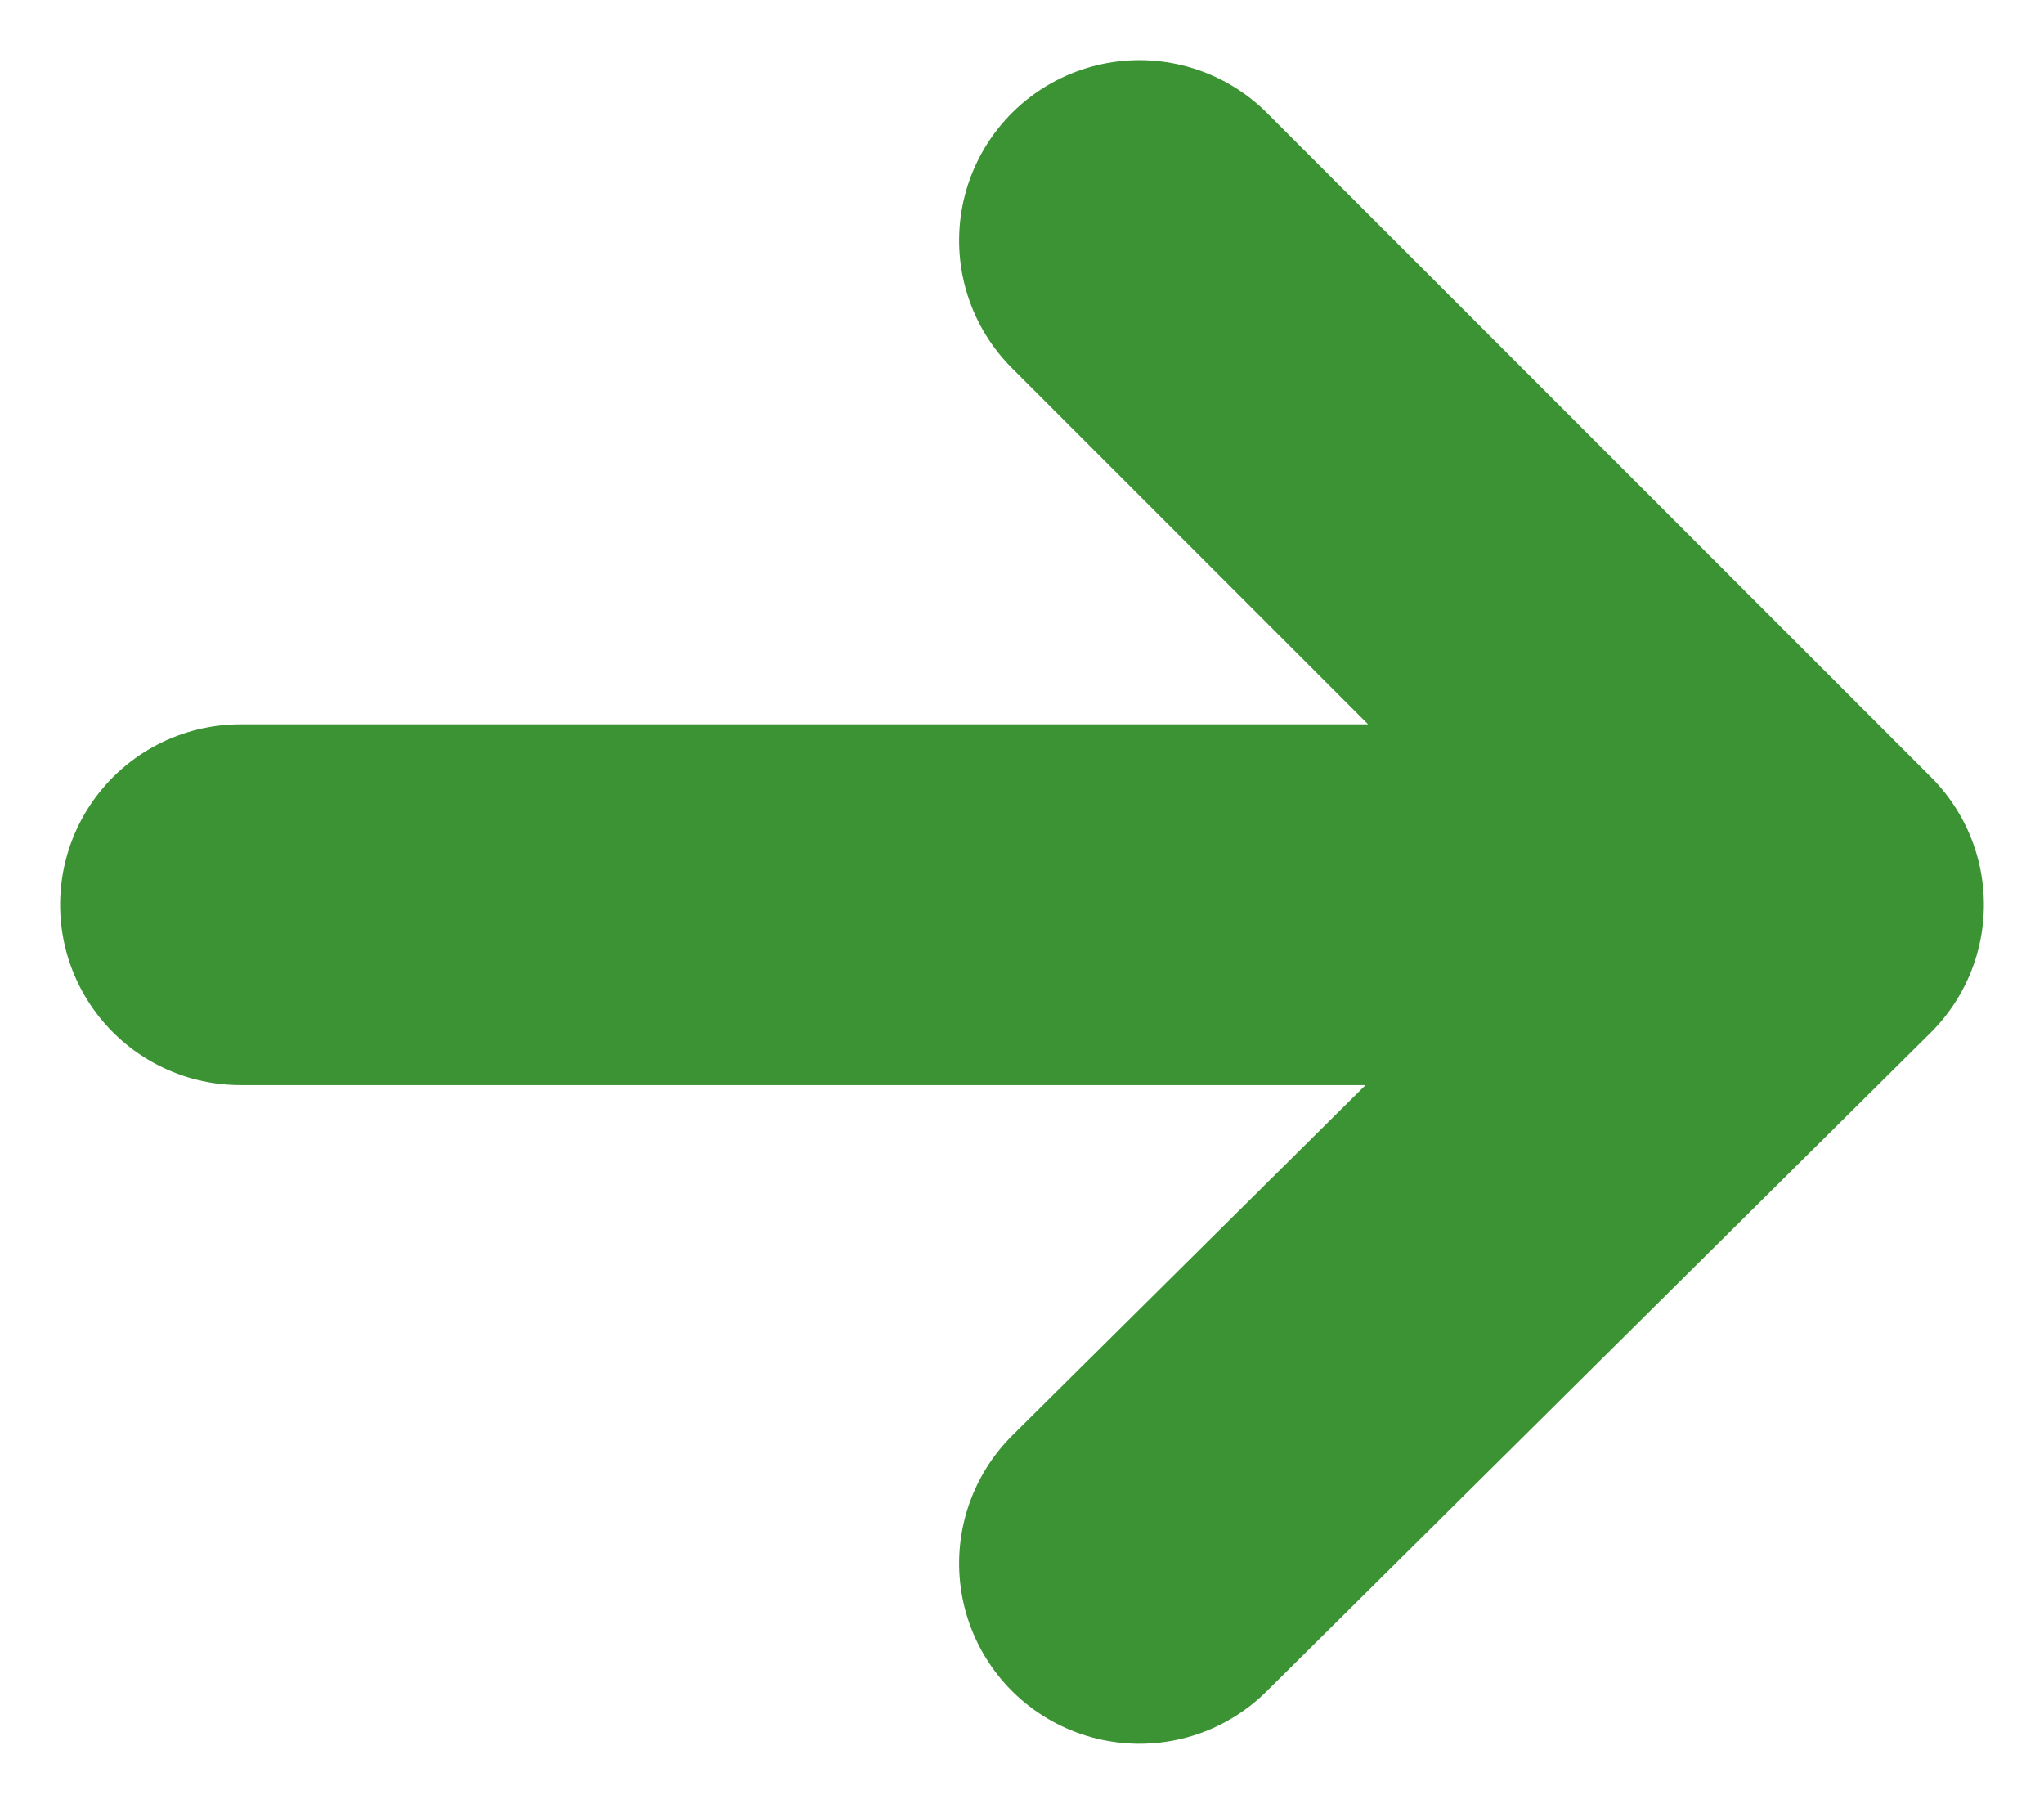
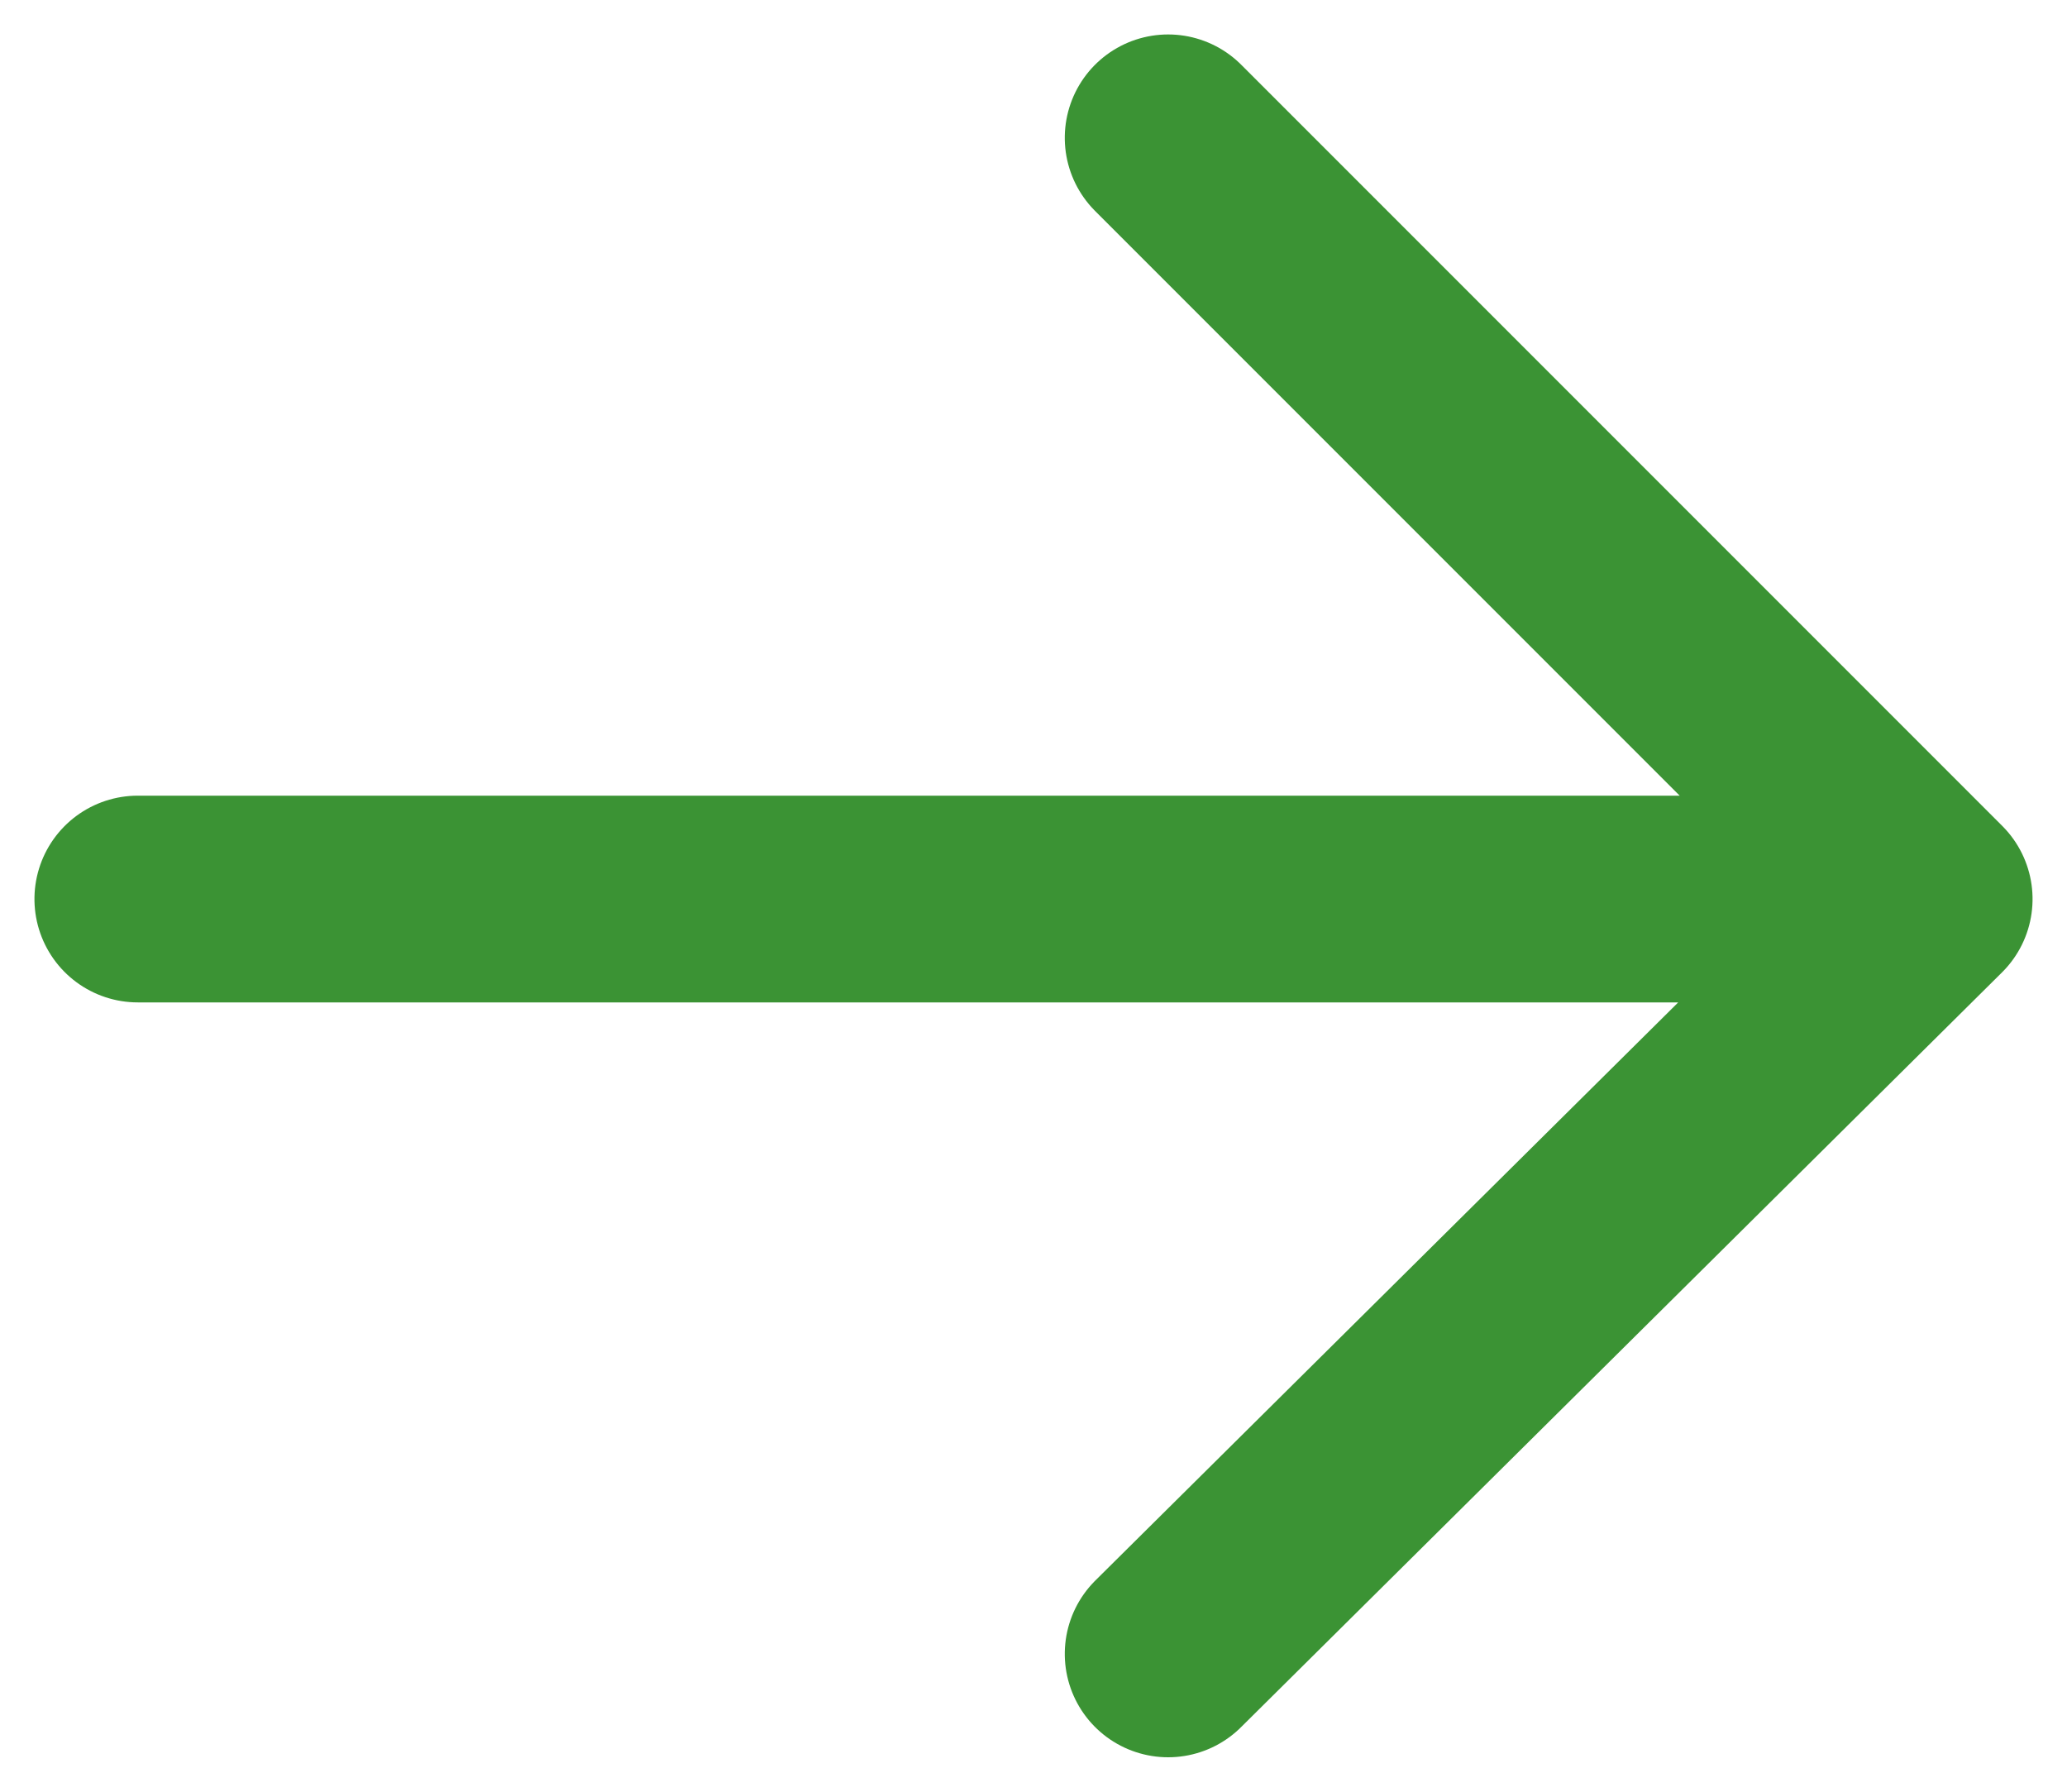
- <svg xmlns="http://www.w3.org/2000/svg" width="17px" height="15px" viewBox="0 0 17 15" version="1.1">
+ <svg xmlns="http://www.w3.org/2000/svg" width="15px" height="13px" viewBox="0 0 15 13" version="1.1">
  <defs />
-   <g id="Symbols" stroke="none" stroke-width="1" fill="none" fill-rule="evenodd" stroke-linecap="round" stroke-linejoin="round">
-     <g id="arrow-right" stroke="#3B9334" stroke-width="3">
-       <polyline id="Path-3-Copy-2" transform="translate(8.5, 7.5) rotate(90) translate(-8.5, -7.5) " points="8.523 14 8.523 1 3 6.523 8.523 1 14 6.523" />
+   <g id="iconset" stroke="none" stroke-width="1" fill="none" fill-rule="evenodd" stroke-linecap="round" stroke-linejoin="round">
+     <g id="Artboard" transform="translate(-205, -16)" stroke="#3B9334" stroke-width="1.5">
+       <g id="arrow-right" transform="translate(205, 16)">
+         <polyline id="Path-3-Copy" transform="translate(7.5, 6.5) rotate(90) translate(-7.5, -6.5) " points="7.523 13 7.523 0 2 5.523 7.523 0 13 5.523" />
+       </g>
    </g>
  </g>
</svg>
